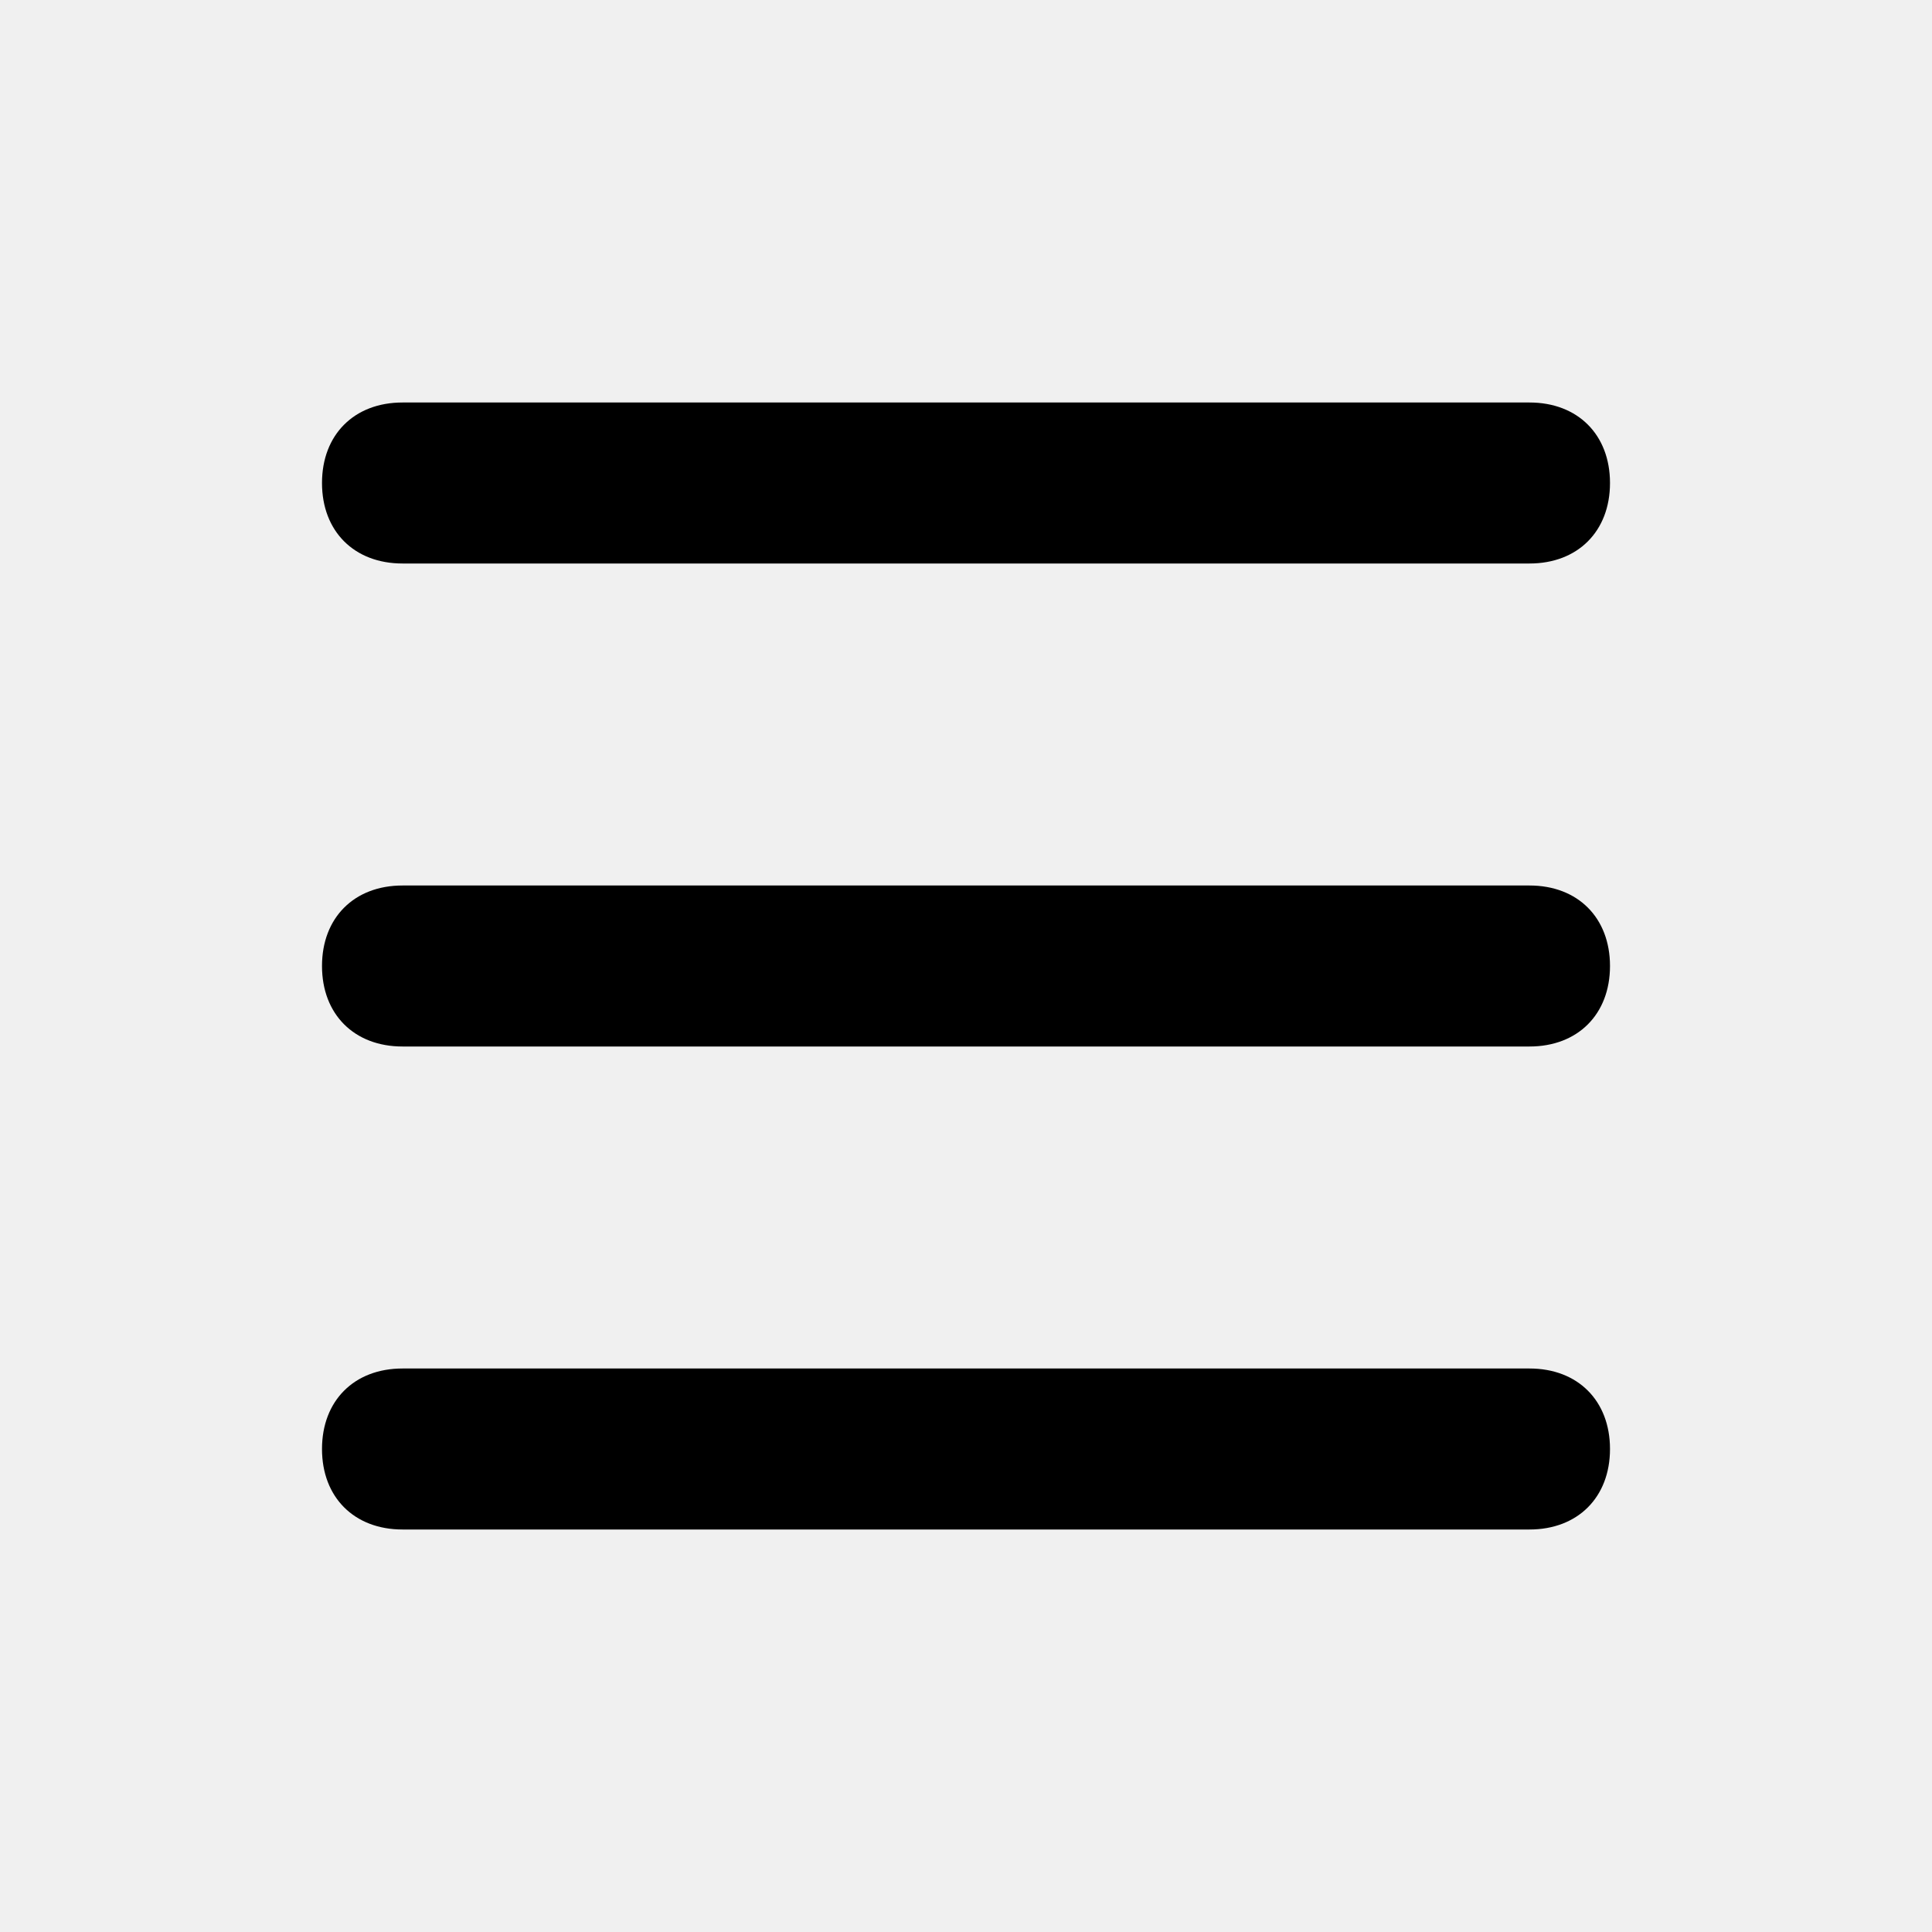
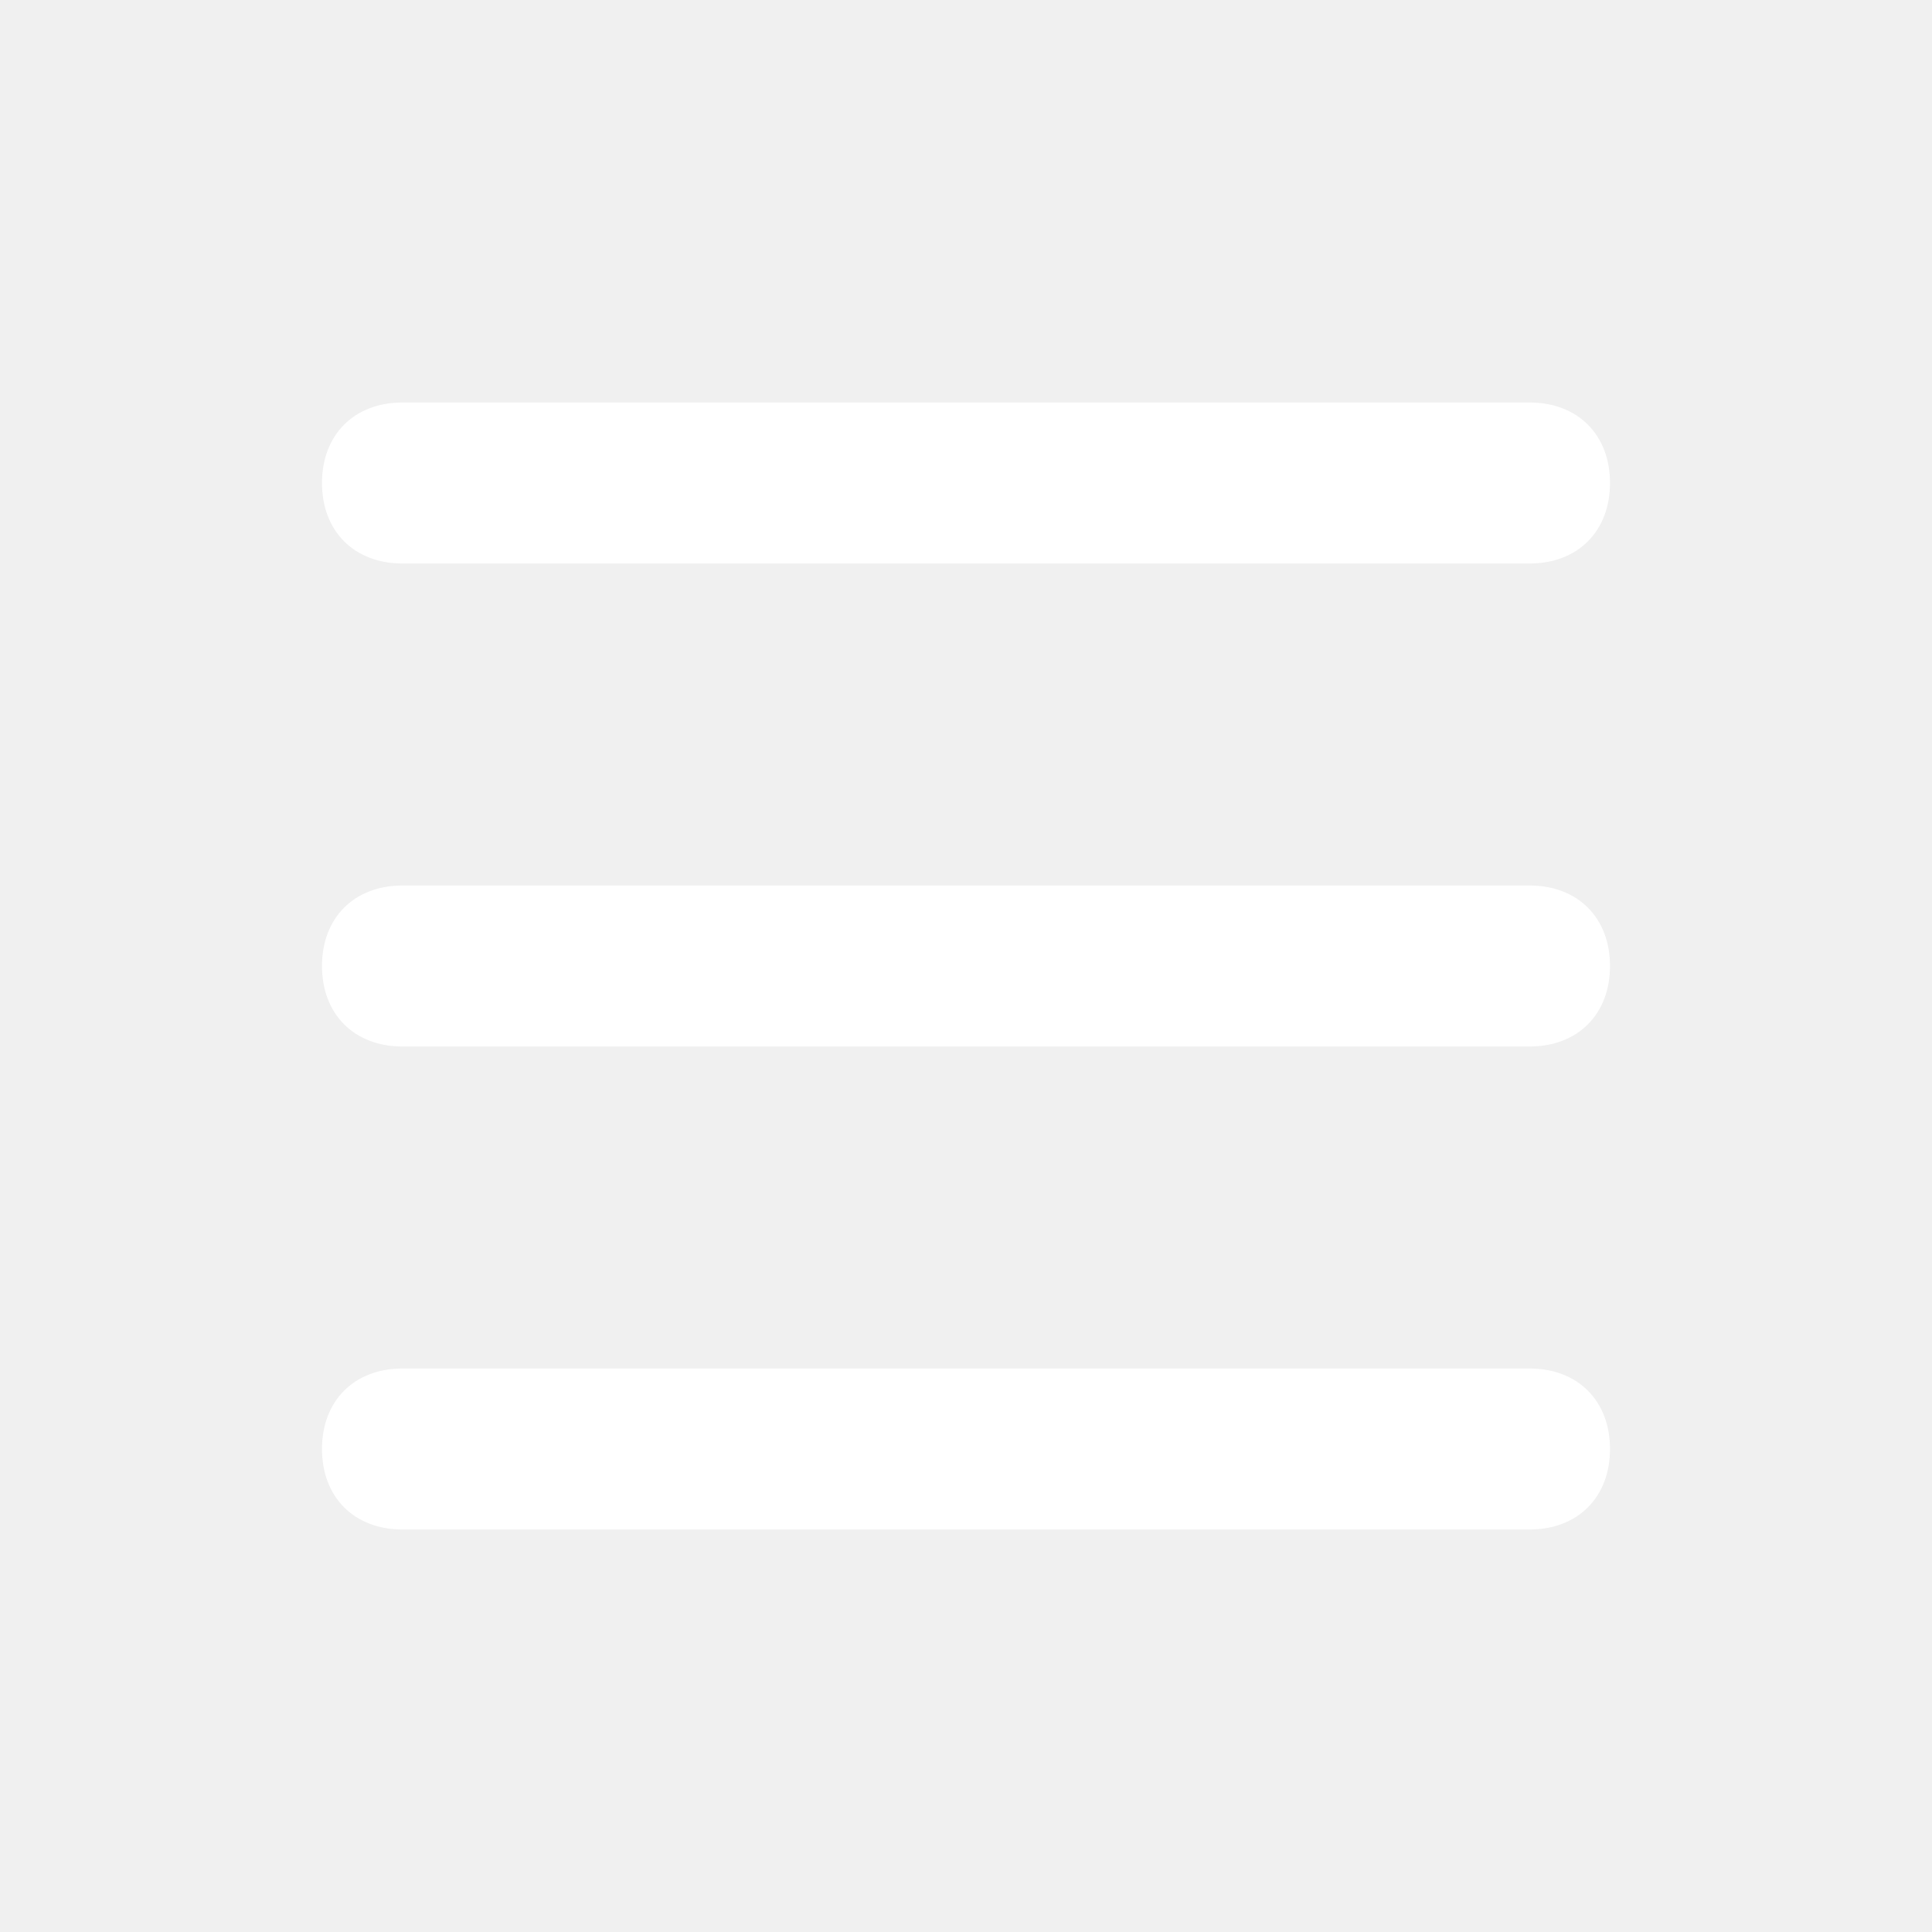
<svg xmlns="http://www.w3.org/2000/svg" viewBox="0 0 24 24" id="hamburger-menu">
-   <path d="M5 7h14c.6 0 1-.4 1-1s-.4-1-1-1H5c-.6 0-1 .4-1 1s.4 1 1 1zm0 6h14c.6 0 1-.4 1-1s-.4-1-1-1H5c-.6 0-1 .4-1 1s.4 1 1 1zm0 6h14c.6 0 1-.4 1-1s-.4-1-1-1H5c-.6 0-1 .4-1 1s.4 1 1 1z" />
+   <path fill="white" d="M5 7h14c.6 0 1-.4 1-1s-.4-1-1-1H5c-.6 0-1 .4-1 1s.4 1 1 1zm0 6h14c.6 0 1-.4 1-1s-.4-1-1-1H5c-.6 0-1 .4-1 1s.4 1 1 1zm0 6h14c.6 0 1-.4 1-1s-.4-1-1-1H5c-.6 0-1 .4-1 1s.4 1 1 1z" />
</svg>
